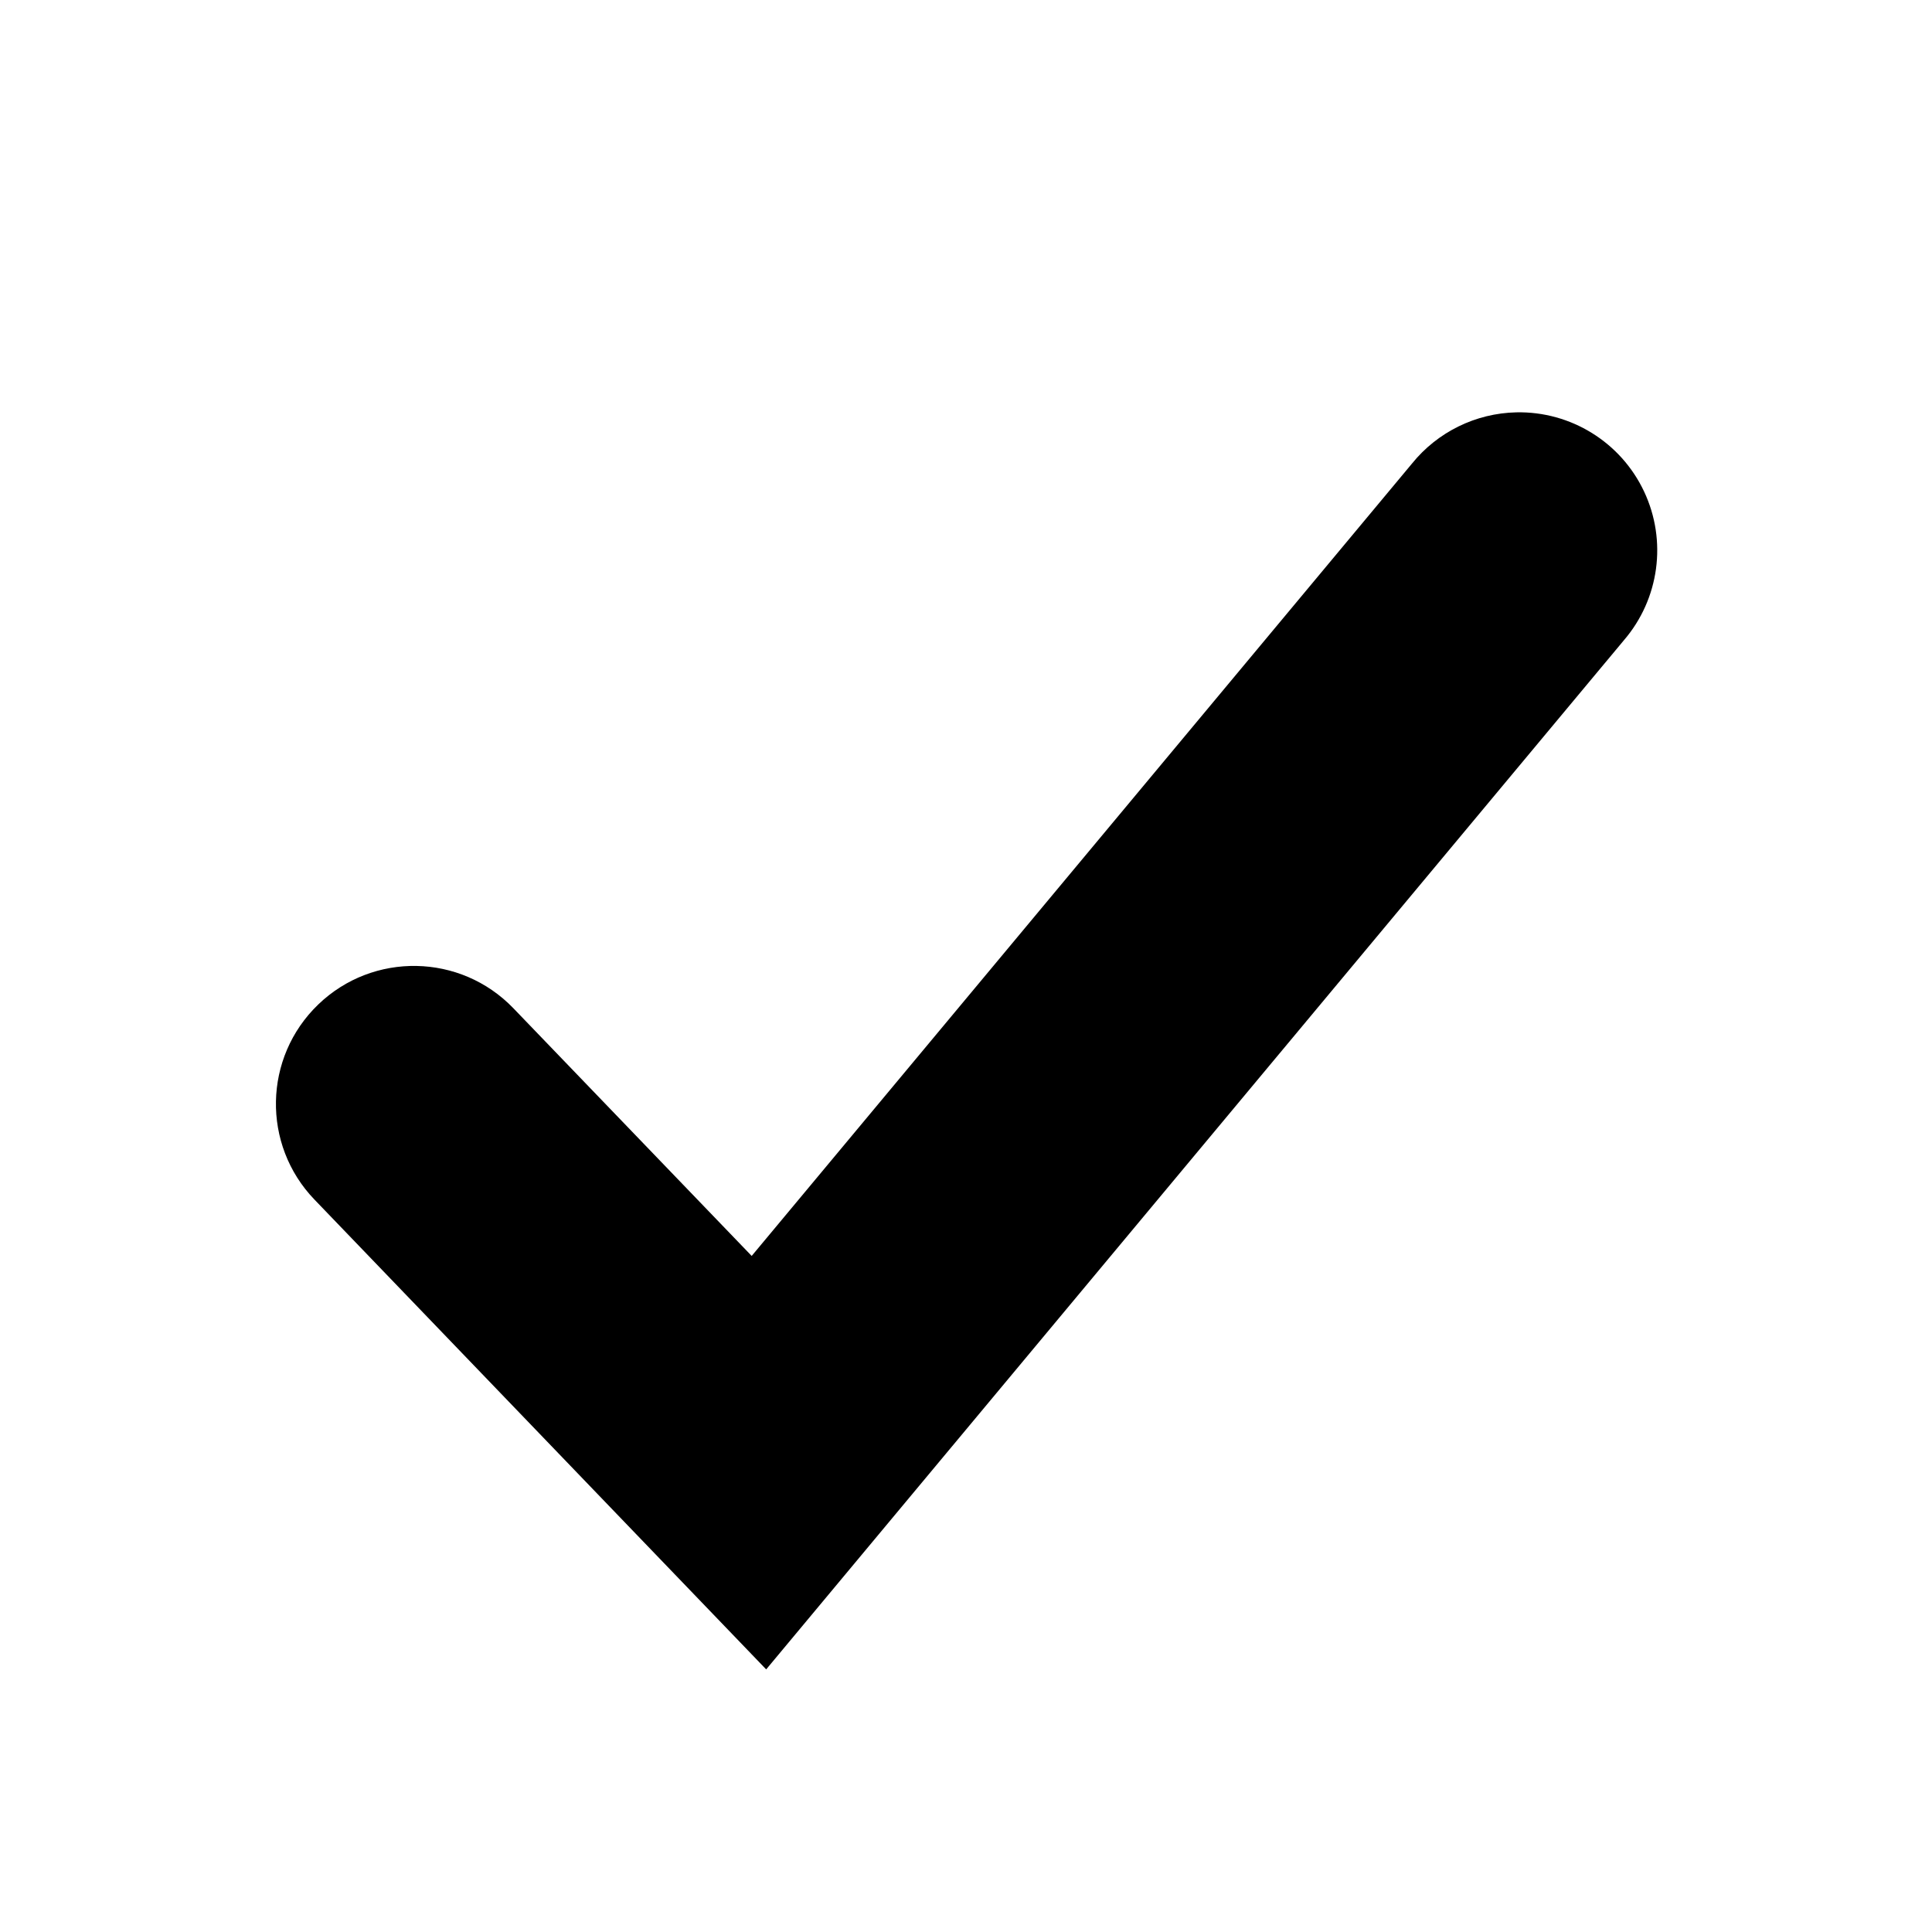
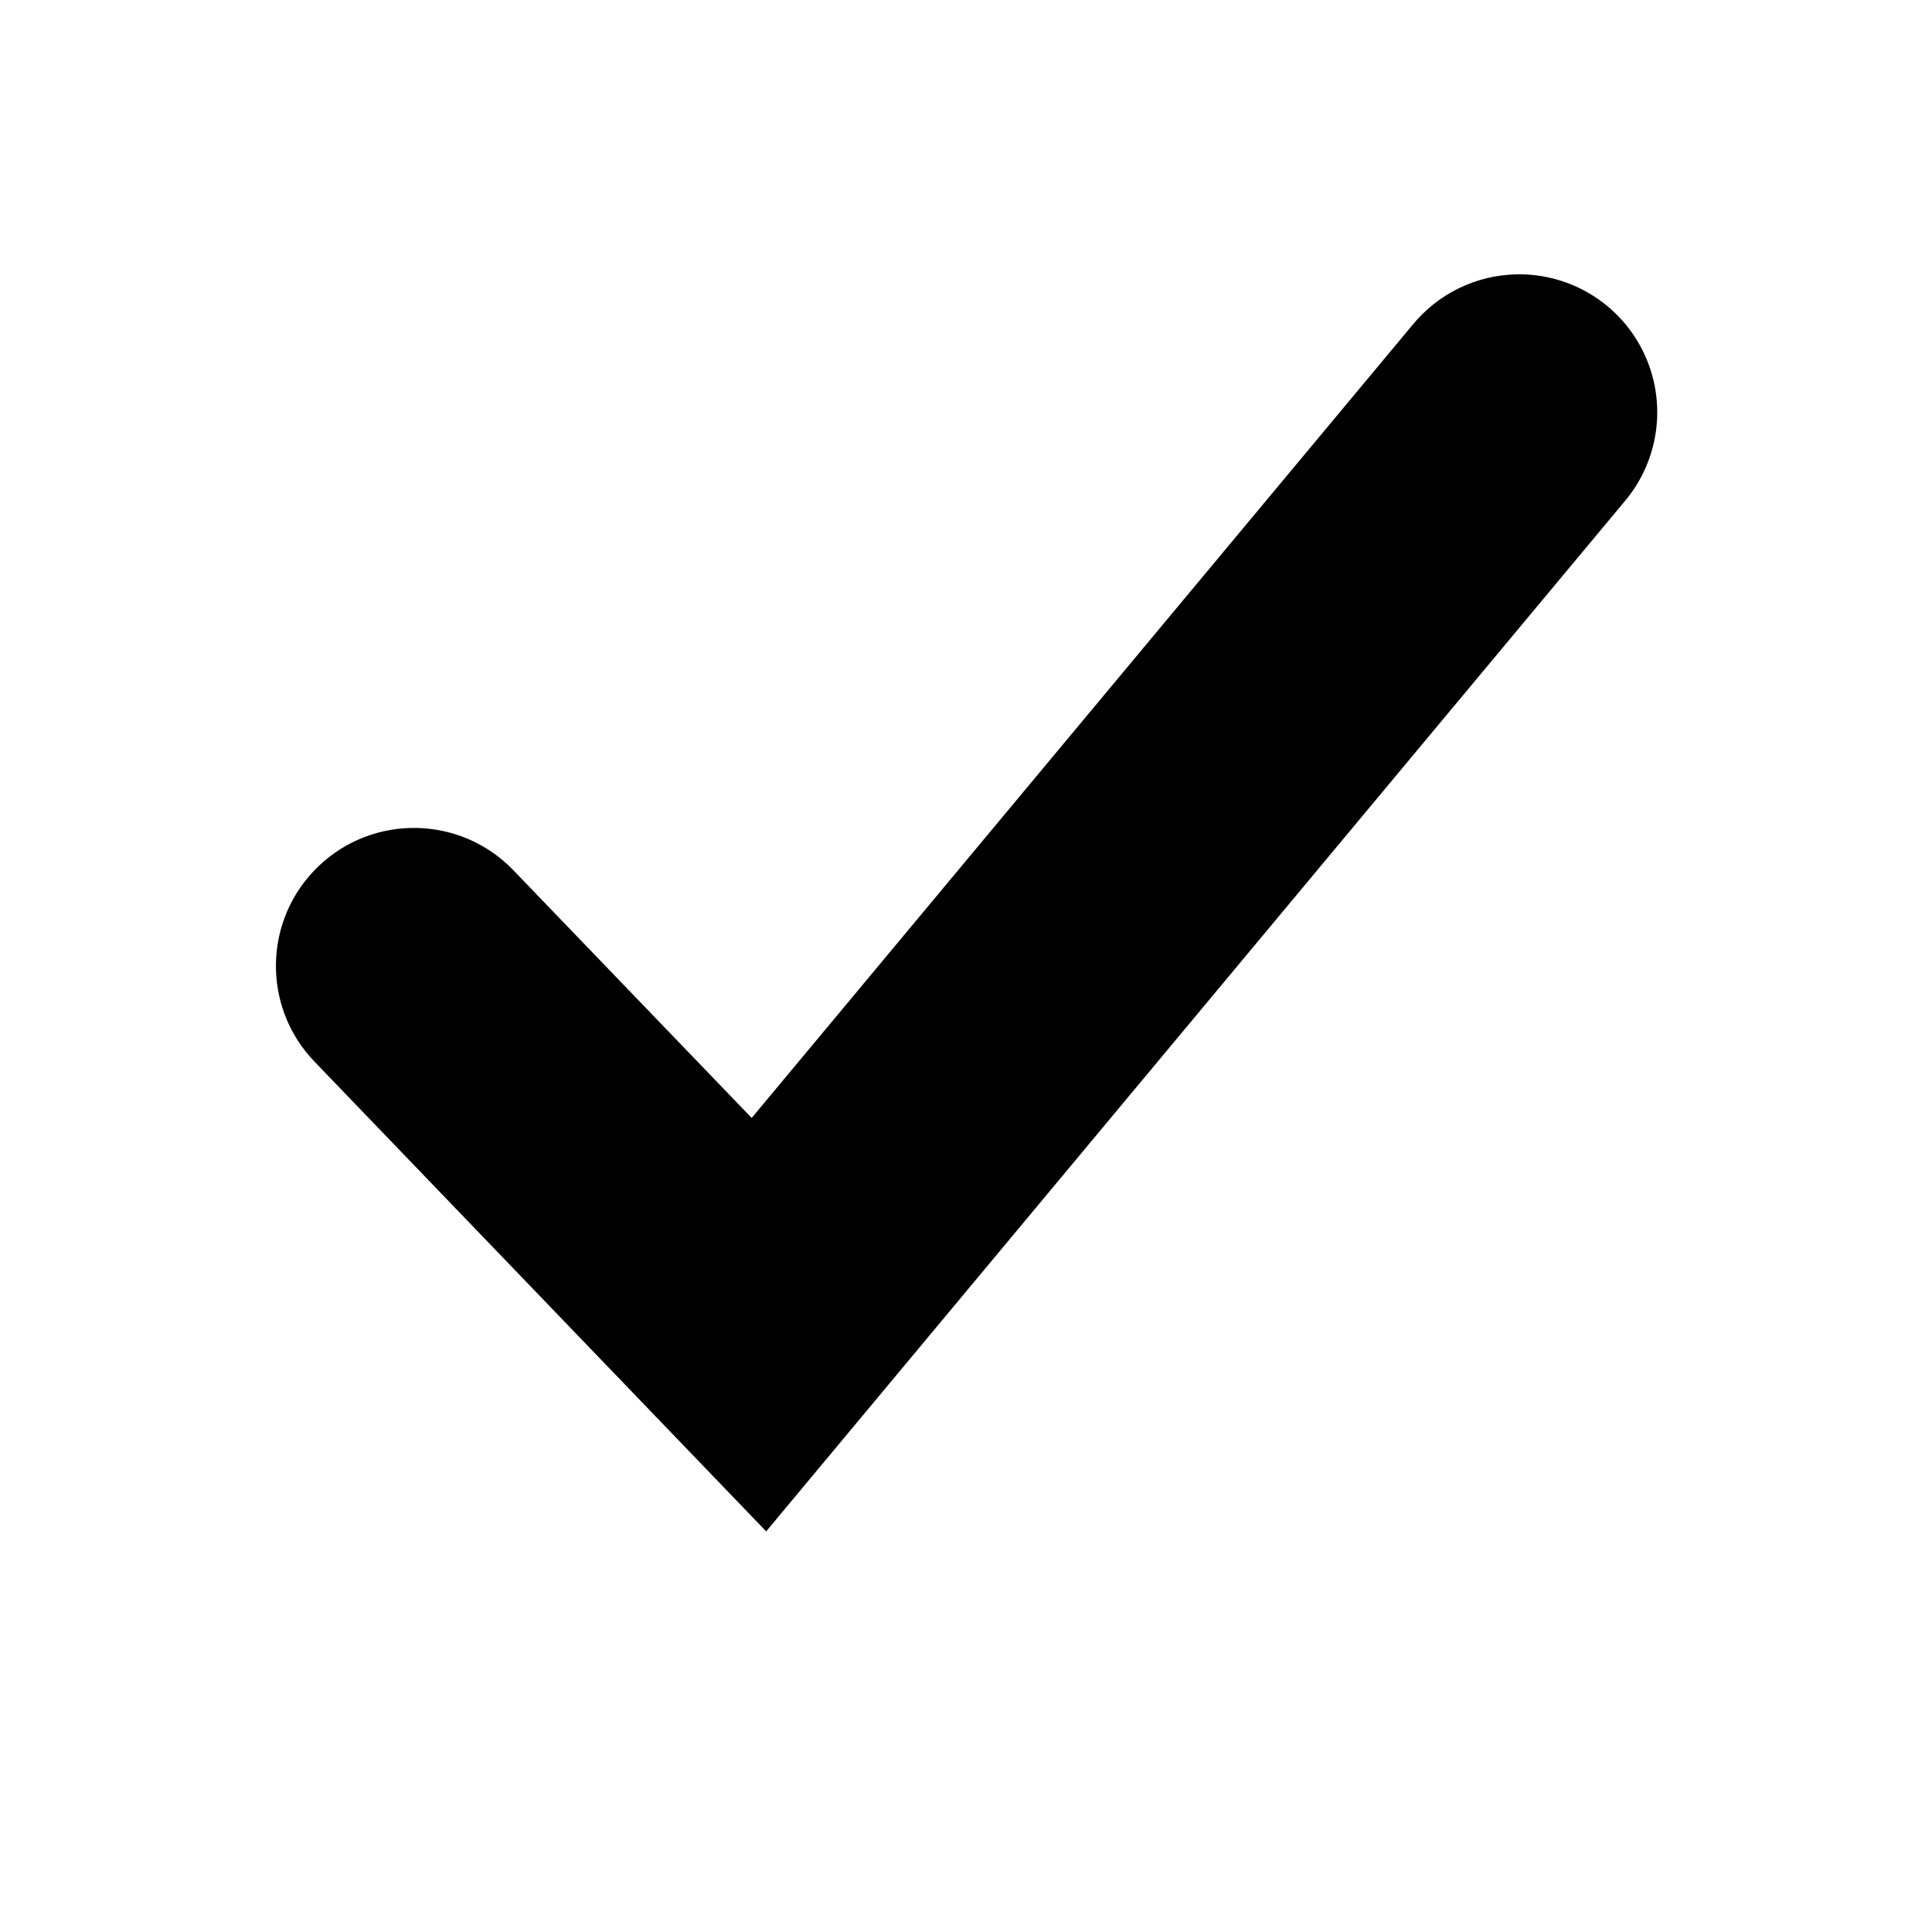
<svg xmlns="http://www.w3.org/2000/svg" width="14" height="14" viewBox="0 0 14 14" version="1.1" id="svg8">
  <defs id="defs2" />
  <g id="layer1" transform="translate(0,-503.625)">
-     <path style="color:#000000;font-style:normal;font-variant:normal;font-weight:normal;font-stretch:normal;font-size:medium;line-height:normal;font-family:sans-serif;font-variant-ligatures:normal;font-variant-position:normal;font-variant-caps:normal;font-variant-numeric:normal;font-variant-alternates:normal;font-feature-settings:normal;text-indent:0;text-align:start;text-decoration:none;text-decoration-line:none;text-decoration-style:solid;text-decoration-color:#000000;letter-spacing:normal;word-spacing:normal;text-transform:none;writing-mode:lr-tb;direction:ltr;text-orientation:mixed;dominant-baseline:auto;baseline-shift:baseline;text-anchor:start;white-space:normal;shape-padding:0;clip-rule:nonzero;display:inline;overflow:visible;visibility:visible;opacity:1;isolation:auto;mix-blend-mode:normal;color-interpolation:sRGB;color-interpolation-filters:linearRGB;solid-color:#000000;solid-opacity:1;vector-effect:none;fill:#000000;fill-opacity:1;fill-rule:nonzero;stroke:none;stroke-width:2;stroke-linecap:round;stroke-linejoin:miter;stroke-miterlimit:4;stroke-dasharray:none;stroke-dashoffset:0;stroke-opacity:1;color-rendering:auto;image-rendering:auto;shape-rendering:auto;text-rendering:auto;enable-background:accumulate" d="m 10.988,506.613 a 1,1 0 0 0 -0.756,0.371 l -4.785,5.742 -1.727,-1.795 a 1,1 0 1 0 -1.441,1.387 l 3.273,3.404 6.215,-7.457 a 1,1 0 0 0 -0.779,-1.652 z" id="path989" />
+     <path style="color:#000000;font-style:normal;font-variant:normal;font-weight:normal;font-stretch:normal;font-size:medium;line-height:normal;font-family:sans-serif;font-variant-ligatures:normal;font-variant-position:normal;font-variant-caps:normal;font-variant-numeric:normal;font-variant-alternates:normal;font-feature-settings:normal;text-indent:0;text-align:start;text-decoration:none;text-decoration-line:none;text-decoration-style:solid;text-decoration-color:#000000;letter-spacing:normal;word-spacing:normal;text-transform:none;writing-mode:lr-tb;direction:ltr;text-orientation:mixed;dominant-baseline:auto;baseline-shift:baseline;text-anchor:start;white-space:normal;shape-padding:0;clip-rule:nonzero;display:inline;overflow:visible;visibility:visible;opacity:1;isolation:auto;mix-blend-mode:normal;color-interpolation:sRGB;color-interpolation-filters:linearRGB;solid-color:#000000;solid-opacity:1;vector-effect:none;fill:#000000;fill-opacity:1;fill-rule:nonzero;stroke:none;stroke-width:2;stroke-linecap:round;stroke-linejoin:miter;stroke-miterlimit:4;stroke-dasharray:none;stroke-dashoffset:0;stroke-opacity:1;color-rendering:auto;image-rendering:auto;shape-rendering:auto;text-rendering:auto;enable-background:accumulate" d="m 10.988,505.613 a 1,1 0 0 0 -0.756,0.371 l -4.785,5.742 -1.727,-1.795 a 1,1 0 1 0 -1.441,1.387 l 3.273,3.404 6.215,-7.457 a 1,1 0 0 0 -0.779,-1.652 z" id="path989" />
  </g>
</svg>
